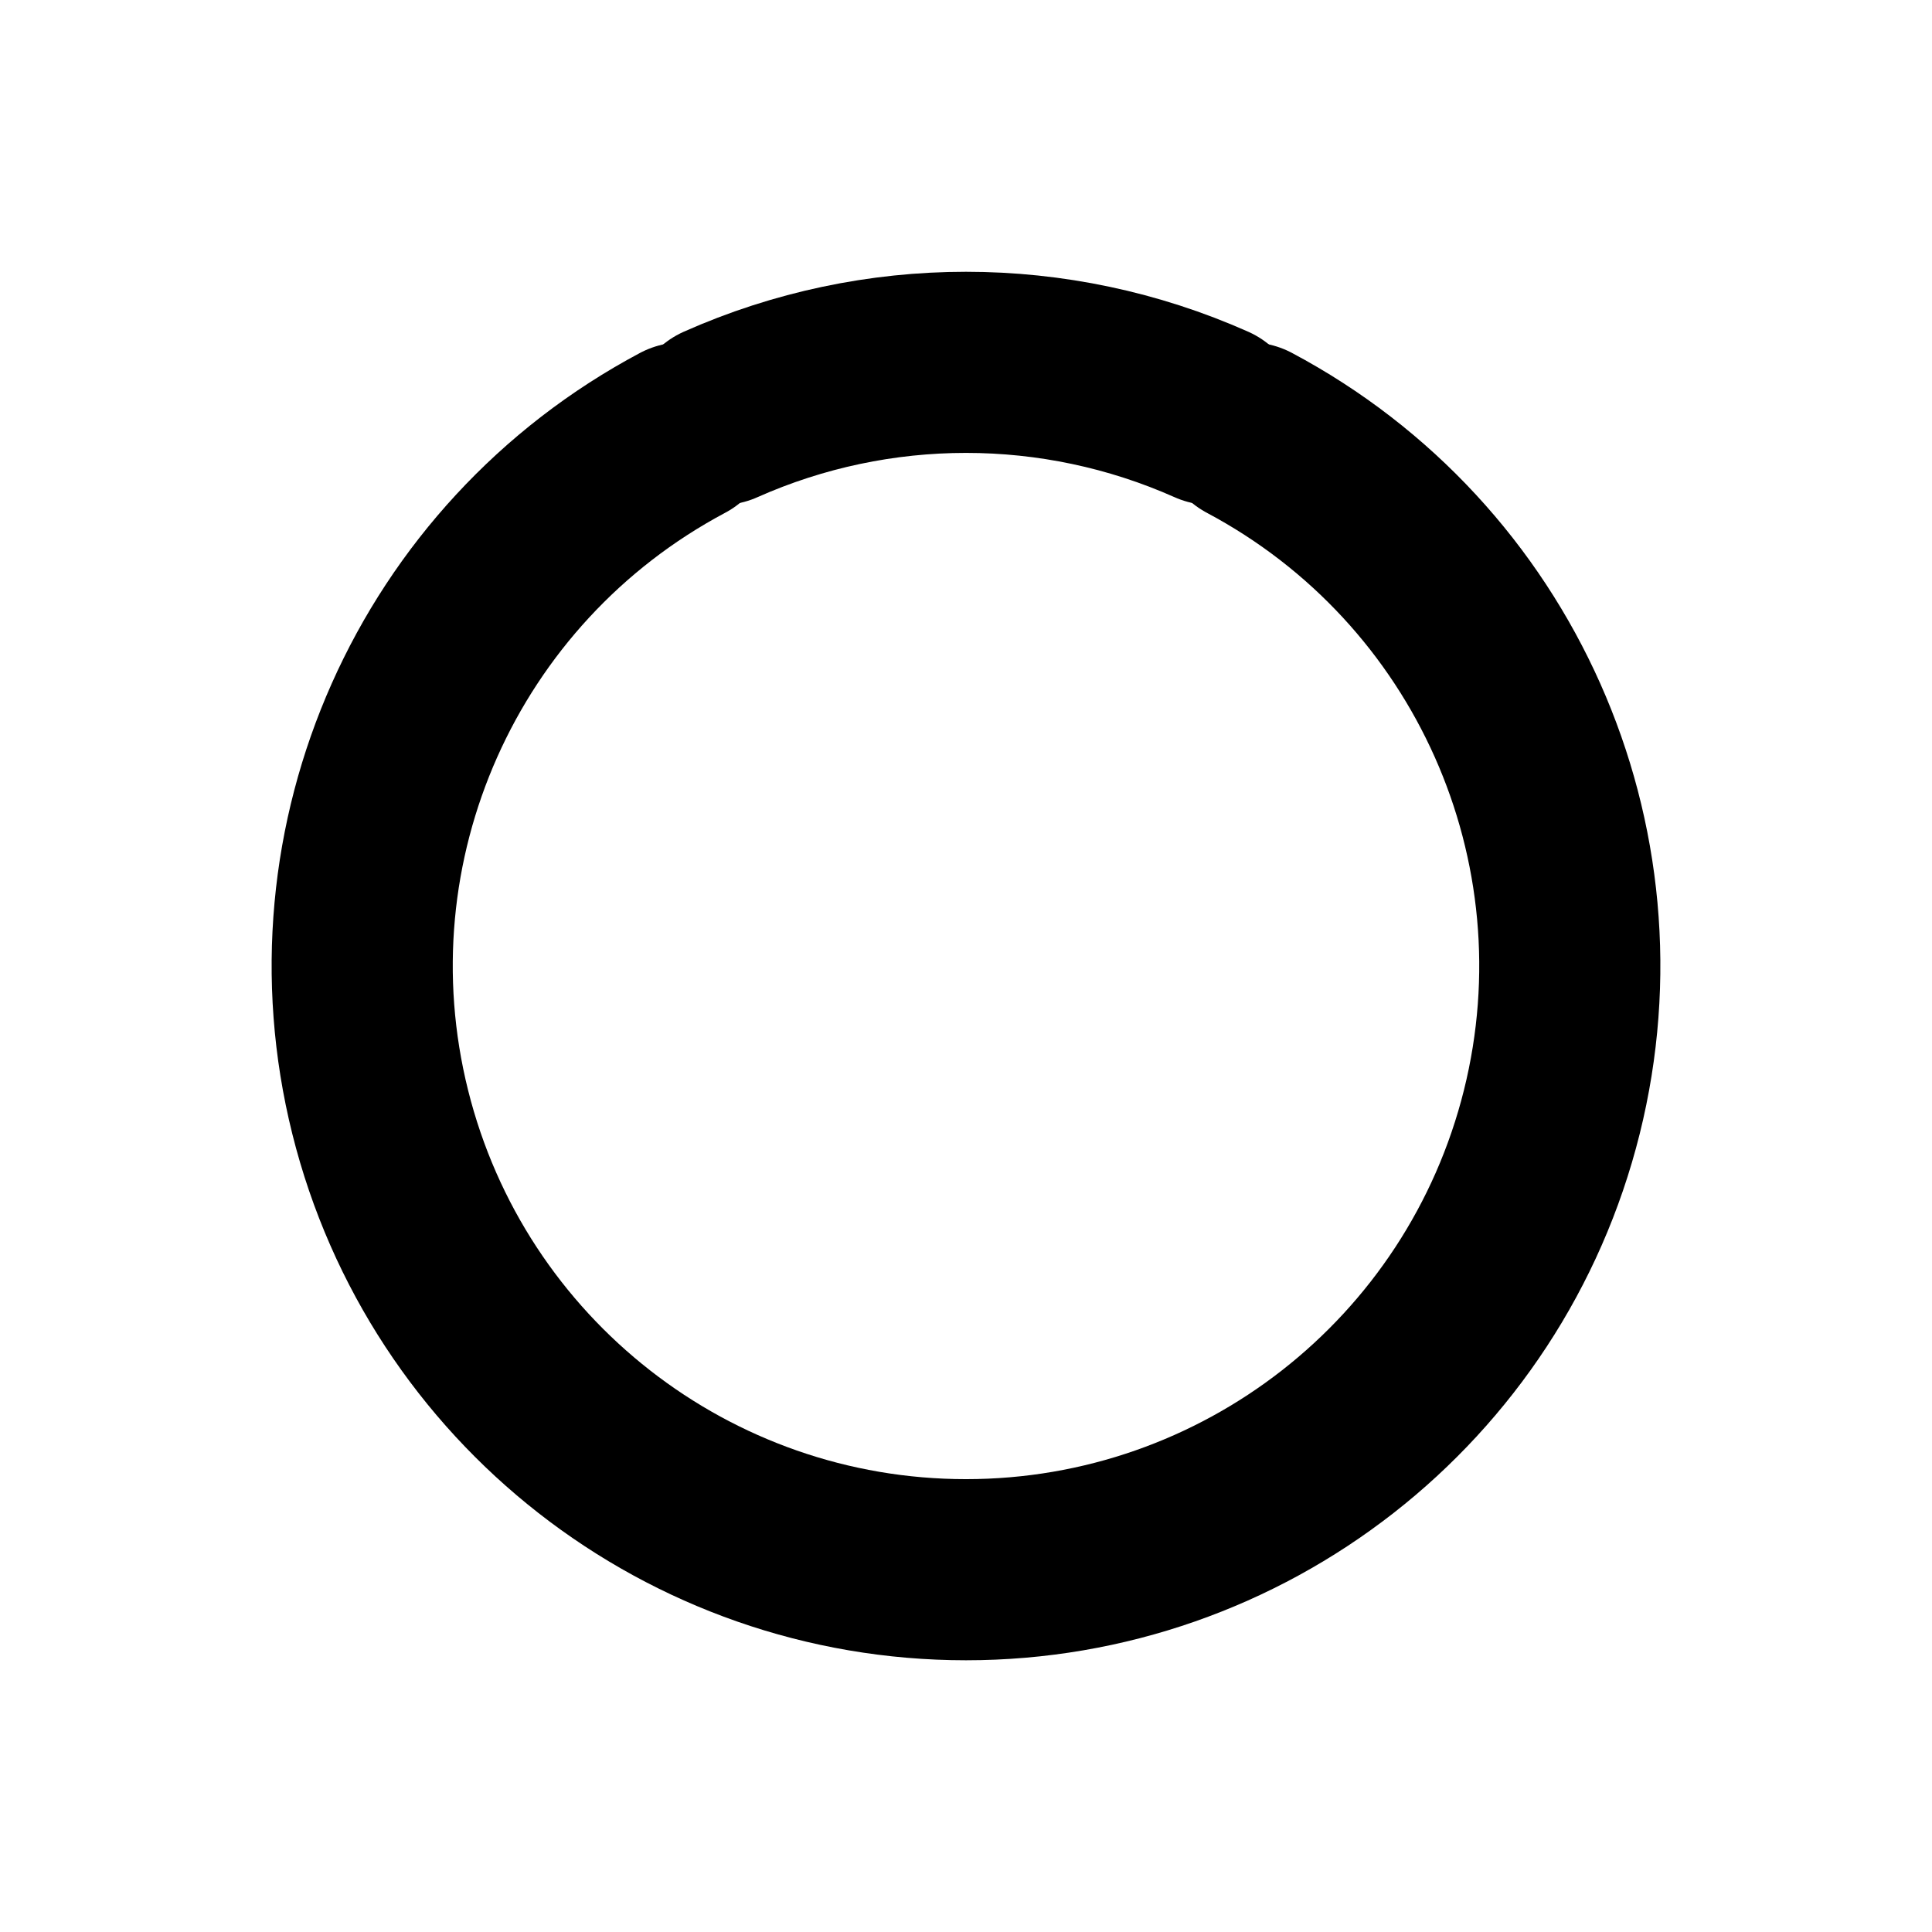
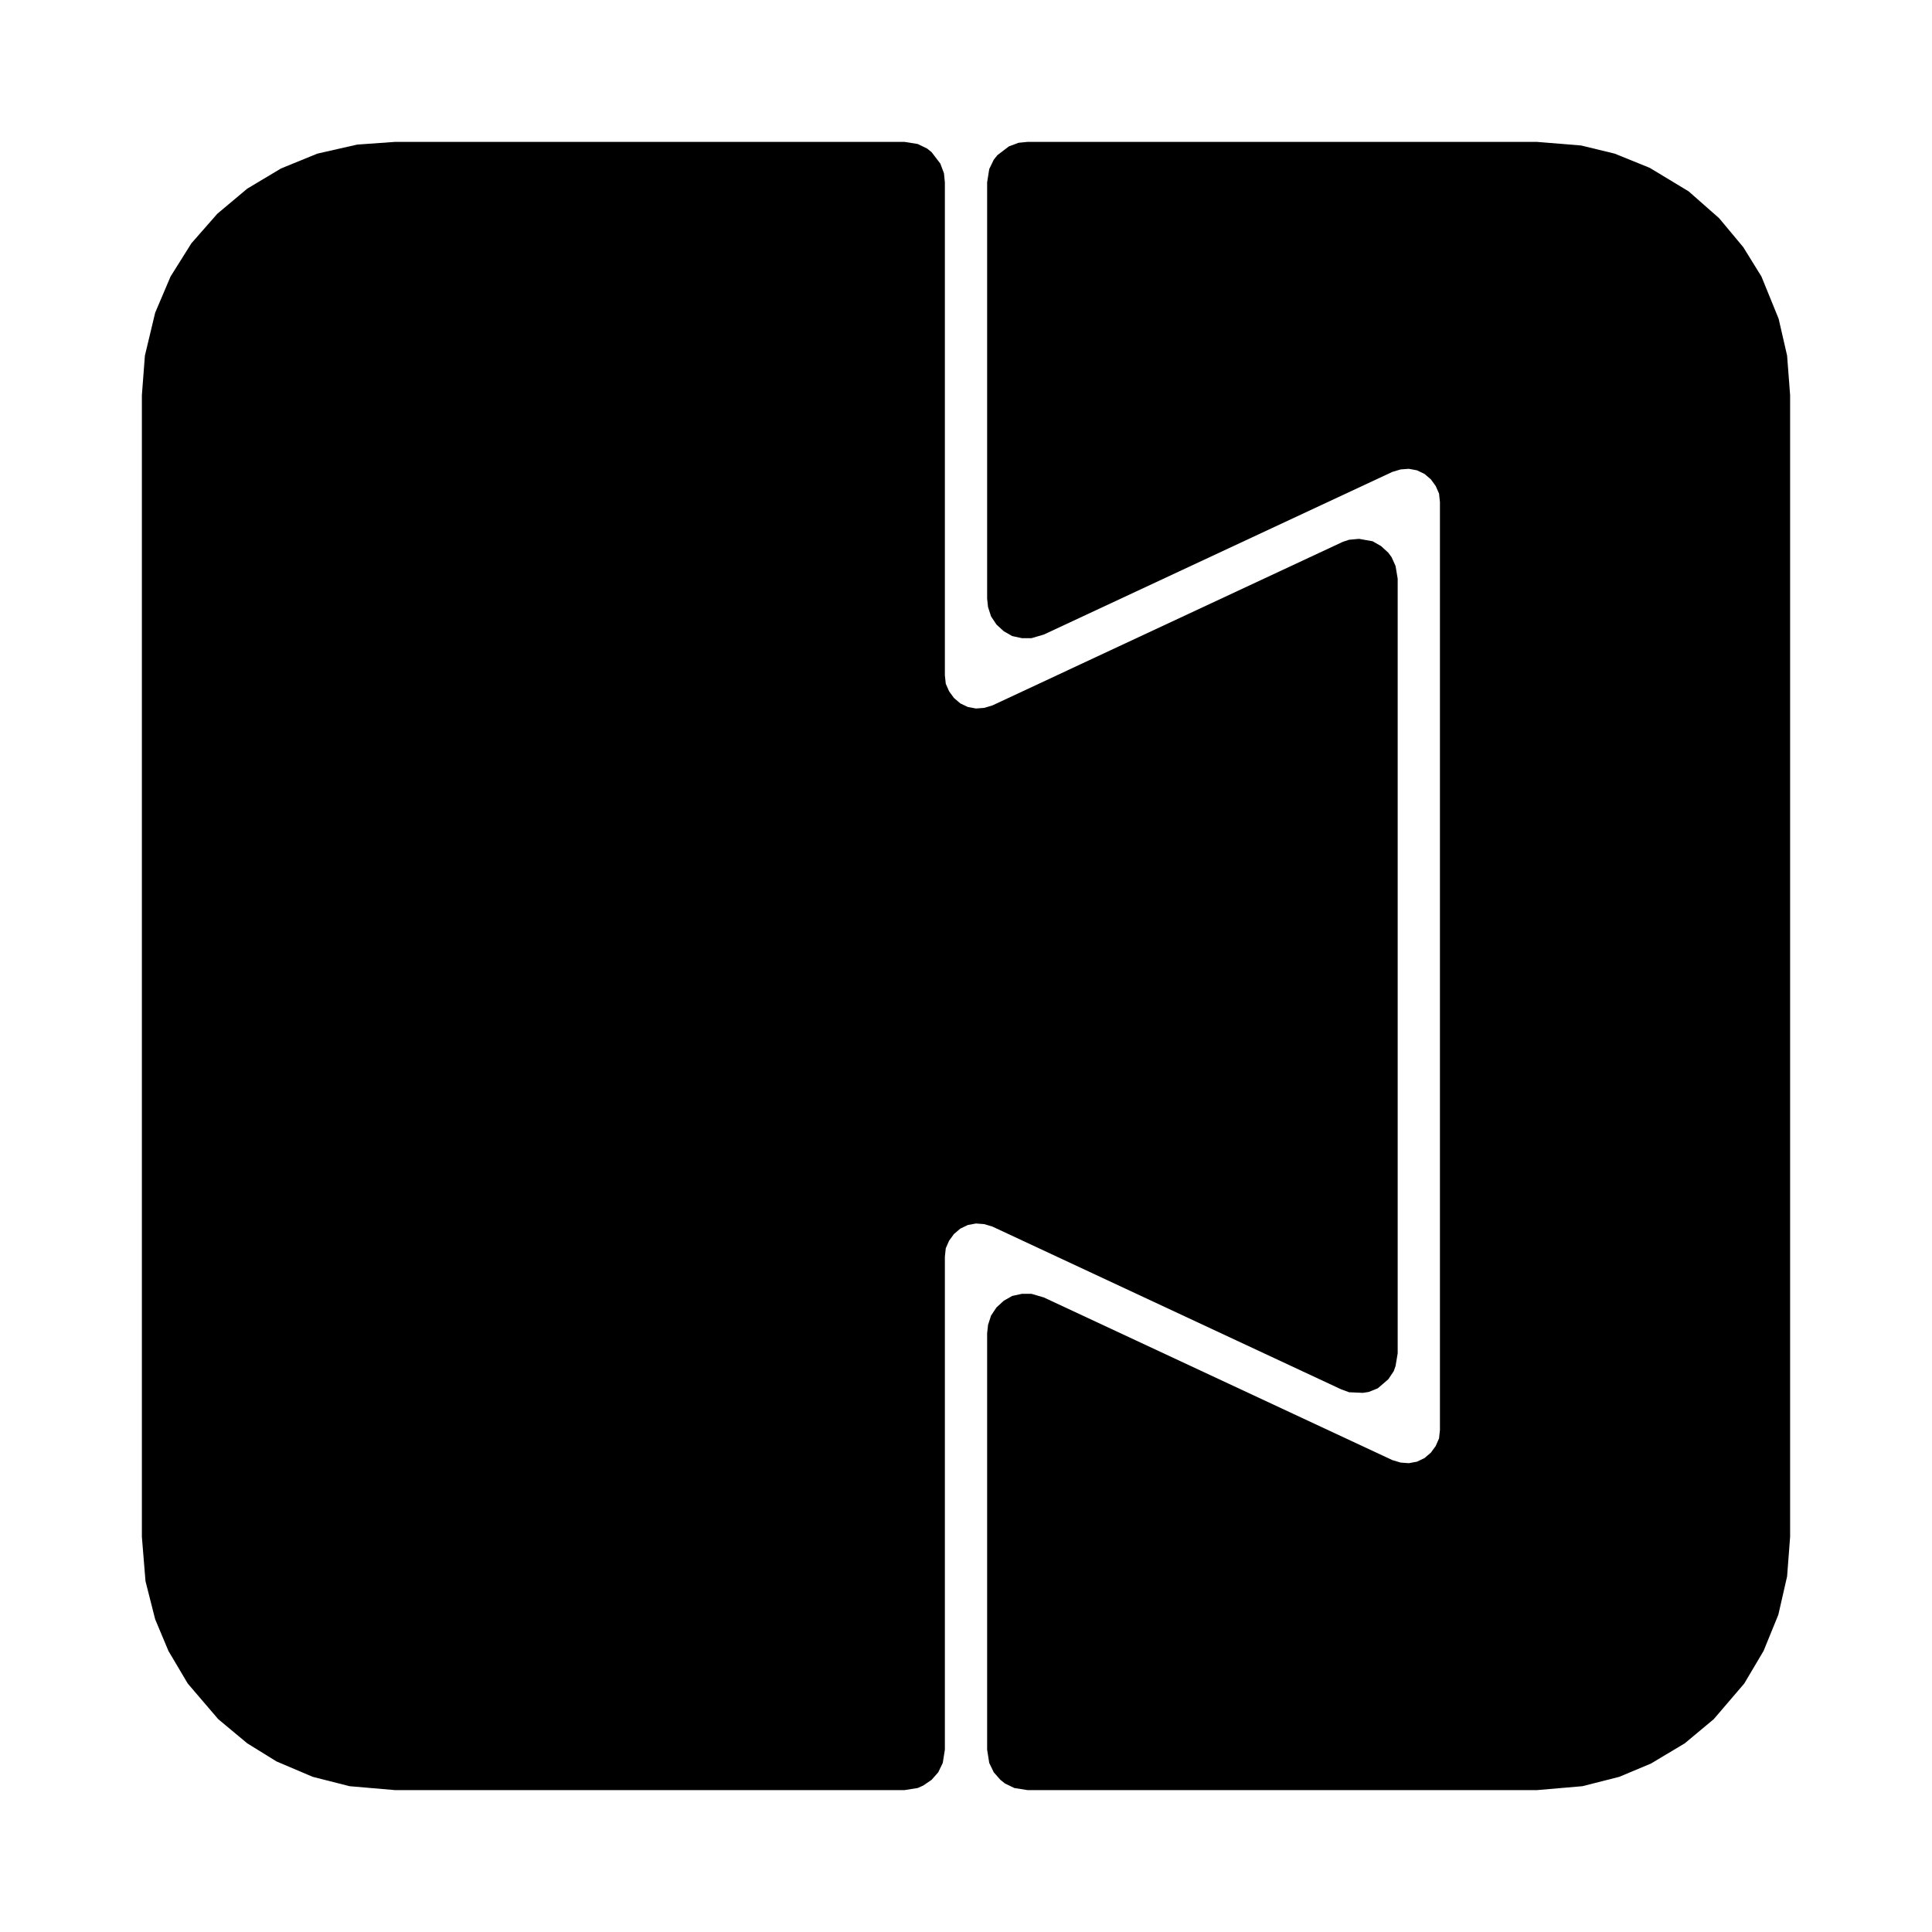
<svg xmlns="http://www.w3.org/2000/svg" viewBox="0 0 64 64" role="img" aria-label="Bind">
-   <path class="ring" d="M41.39 14.34 A20 20 0 1 1 22.61 14.34" fill="none" stroke="currentColor" stroke-width="6" stroke-linecap="round" pathLength="100" />
-   <path class="clasp" d="M23.87 13.73 A20 20 0 0 1 40.13 13.73" fill="none" stroke="currentColor" stroke-width="6" stroke-linecap="round" />
+   <path class="pr" d="M46.13 15.63 L46.40 15.55 L46.67 15.53 L46.94 15.58 L47.19 15.70 L47.40 15.88 L47.56 16.10 L47.67 16.35 L47.70 16.63 L47.70 47.37 L47.67 47.65 L47.56 47.90 L47.40 48.12 L47.19 48.30 L46.94 48.42 L46.67 48.47 L46.40 48.45 L46.13 48.37 L34.58 42.98 L34.17 42.86 L33.85 42.86 L33.53 42.93 L33.25 43.09 L33.01 43.31 L32.83 43.58 L32.73 43.89 L32.70 44.17 L32.70 57.96 L32.77 58.40 L32.92 58.71 L33.14 58.96 L33.29 59.08 L33.60 59.23 L34.04 59.30 L50.91 59.30 L52.42 59.17 L53.64 58.86 L54.69 58.42 L55.81 57.75 L56.77 56.95 L57.78 55.77 L58.42 54.69 L58.91 53.49 L59.20 52.22 L59.30 50.91 L59.30 13.09 L59.20 11.78 L58.92 10.56 L58.35 9.16 L57.75 8.19 L56.95 7.23 L55.94 6.34 L54.65 5.56 L53.49 5.09 L52.38 4.82 L50.91 4.70 L34.04 4.70 L33.74 4.73 L33.42 4.85 L33.04 5.14 L32.92 5.29 L32.77 5.60 L32.70 6.04 L32.70 19.83 L32.73 20.11 L32.83 20.42 L33.01 20.69 L33.25 20.91 L33.53 21.07 L33.85 21.14 L34.17 21.14 L34.58 21.02 Z" fill="currentColor" />
+   <path class="pl" d="M11.83 4.79 L10.51 5.09 L9.31 5.58 L8.19 6.25 L7.20 7.08 L6.34 8.06 L5.65 9.16 L5.14 10.36 L4.80 11.78 L4.70 13.09 L4.70 50.91 L4.82 52.38 L5.14 53.64 L5.58 54.69 L6.22 55.77 L7.23 56.95 L8.19 57.75 L9.16 58.35 L10.36 58.86 L11.58 59.17 L13.09 59.30 L29.96 59.30 L30.40 59.23 L30.58 59.15 L30.86 58.96 L31.08 58.71 L31.23 58.40 L31.30 57.96 L31.30 41.63 L31.33 41.35 L31.44 41.10 L31.60 40.88 L31.81 40.70 L32.06 40.58 L32.33 40.53 L32.60 40.55 L32.87 40.63 L44.42 46.02 L44.69 46.12 L45.15 46.14 L45.34 46.11 L45.64 45.99 L45.99 45.69 L46.17 45.42 L46.23 45.25 L46.30 44.83 L46.30 19.17 L46.23 18.75 L46.10 18.46 L45.99 18.31 L45.75 18.09 L45.47 17.93 L45.02 17.85 L44.69 17.88 L44.48 17.95 L32.87 23.37 L32.60 23.45 L32.33 23.47 L32.06 23.42 L31.81 23.30 L31.60 23.12 L31.44 22.90 L31.33 22.65 L31.30 22.37 L31.30 6.04 L31.27 5.74 L31.15 5.42 L30.86 5.04 L30.71 4.92 L30.40 4.77 L29.96 4.70 L13.09 4.70 Z" fill="currentColor" />
</svg>
